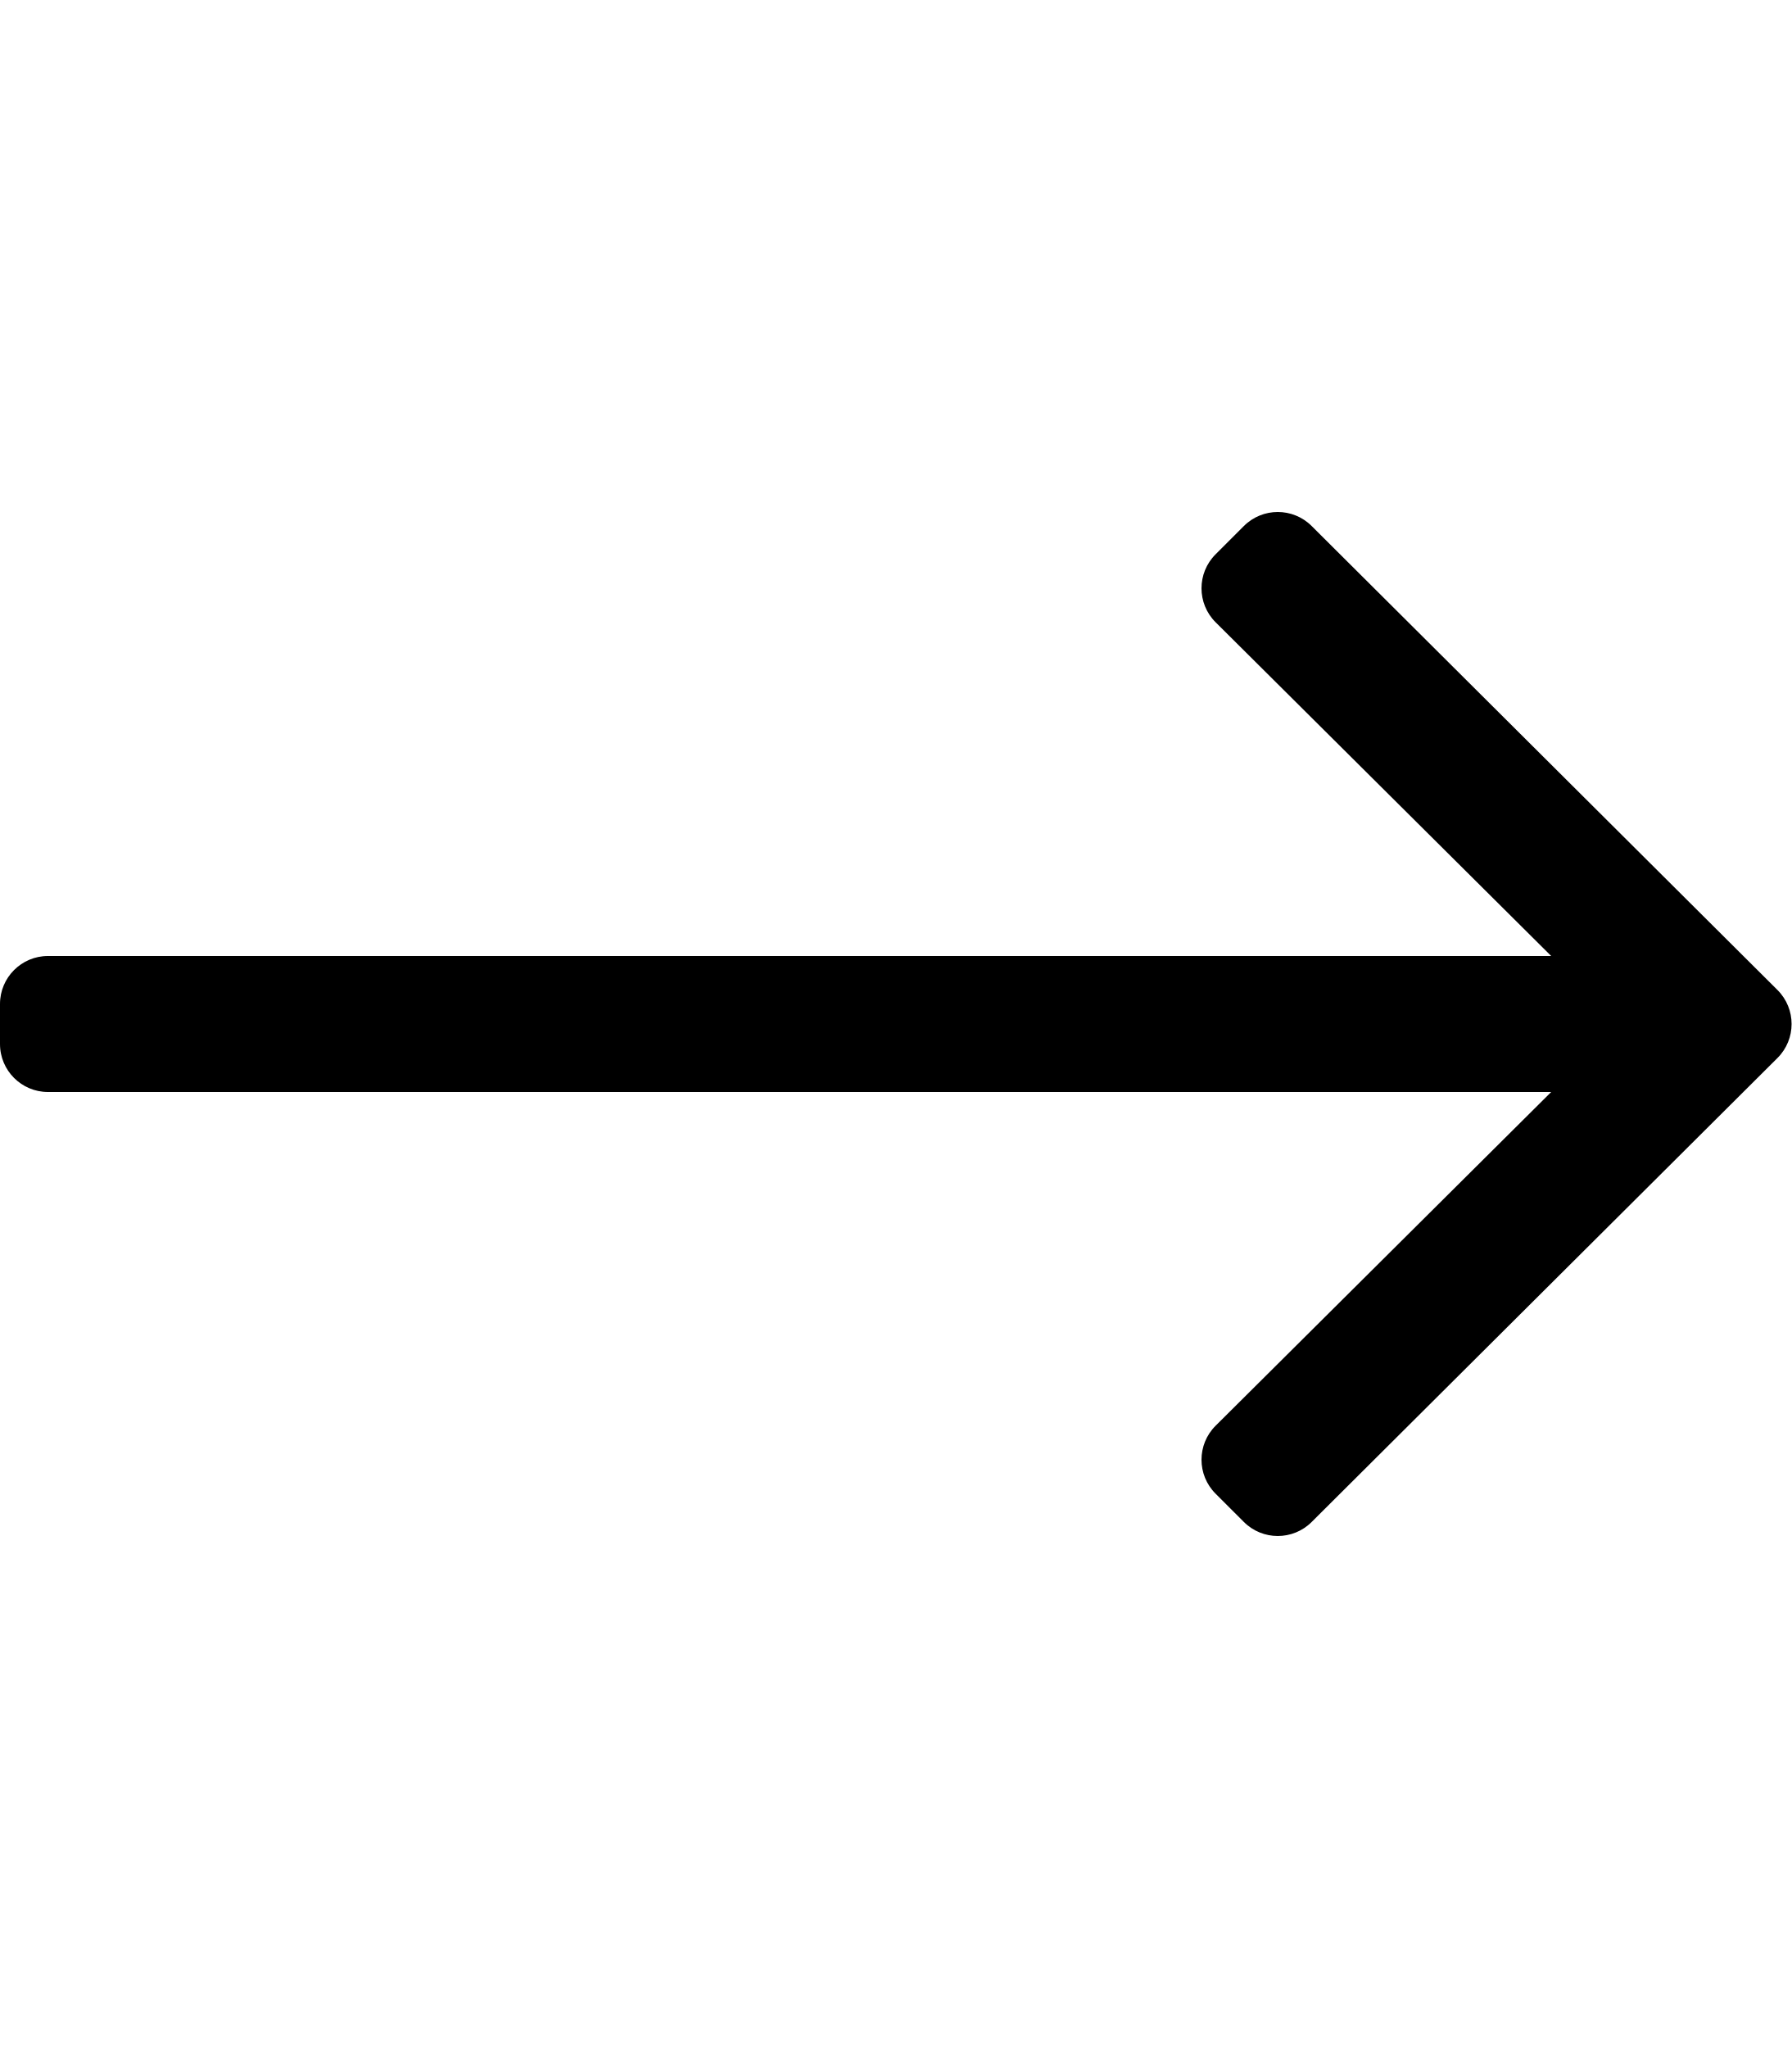
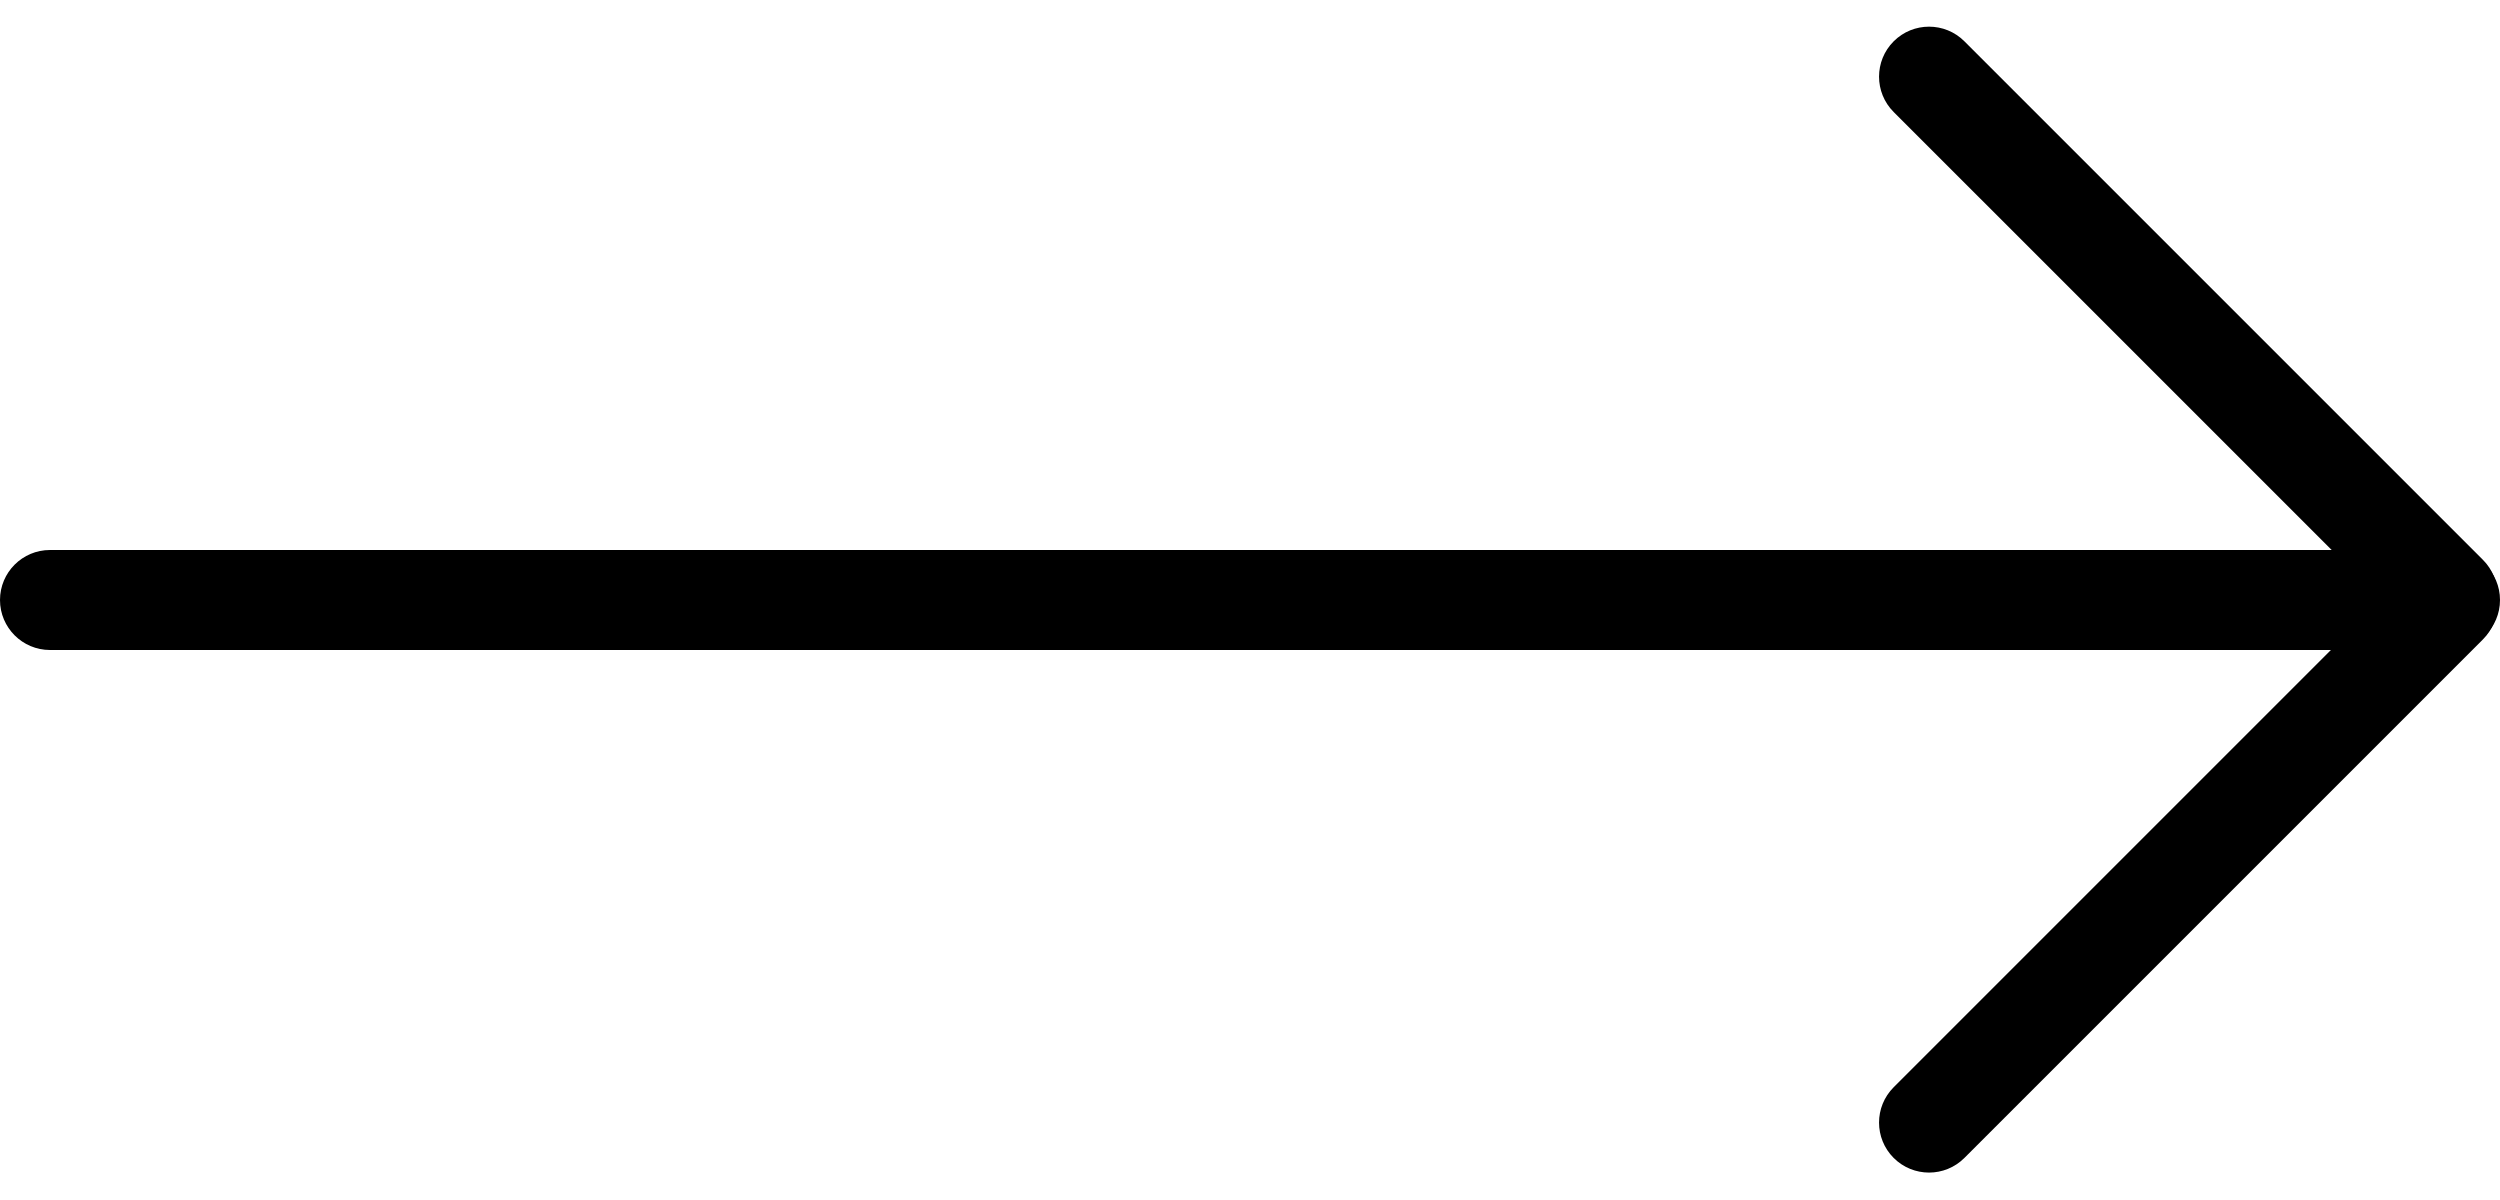
- <svg xmlns="http://www.w3.org/2000/svg" aria-hidden="true" focusable="false" data-prefix="fal" data-icon="long-arrow-right" role="img" viewBox="0 0 448 512" class="svg-inline--fa fa-long-arrow-right fa-w-14 fa-5x">
-   <path fill="currentColor" d="M311.03 131.515l-7.071 7.07c-4.686 4.686-4.686 12.284 0 16.971L387.887 239H12c-6.627 0-12 5.373-12 12v10c0 6.627 5.373 12 12 12h375.887l-83.928 83.444c-4.686 4.686-4.686 12.284 0 16.971l7.071 7.07c4.686 4.686 12.284 4.686 16.97 0l116.485-116c4.686-4.686 4.686-12.284 0-16.971L328 131.515c-4.686-4.687-12.284-4.687-16.97 0z" class="" />
+ <svg xmlns="http://www.w3.org/2000/svg" width="150" height="72" viewBox="0 0 150 72" fill="none">
+   <rect y="33" width="150" height="6" rx="3" fill="currentColor" />
+   <rect x="111.5" y="67.355" width="50" height="6" rx="3" transform="rotate(-45 111.5 67.3553)" fill="currentColor" />
+   <rect width="50" height="6" rx="3" transform="matrix(0.707107 0.707107 0.707107 -0.707107 111.5 4.60001)" fill="currentColor" />
</svg>
